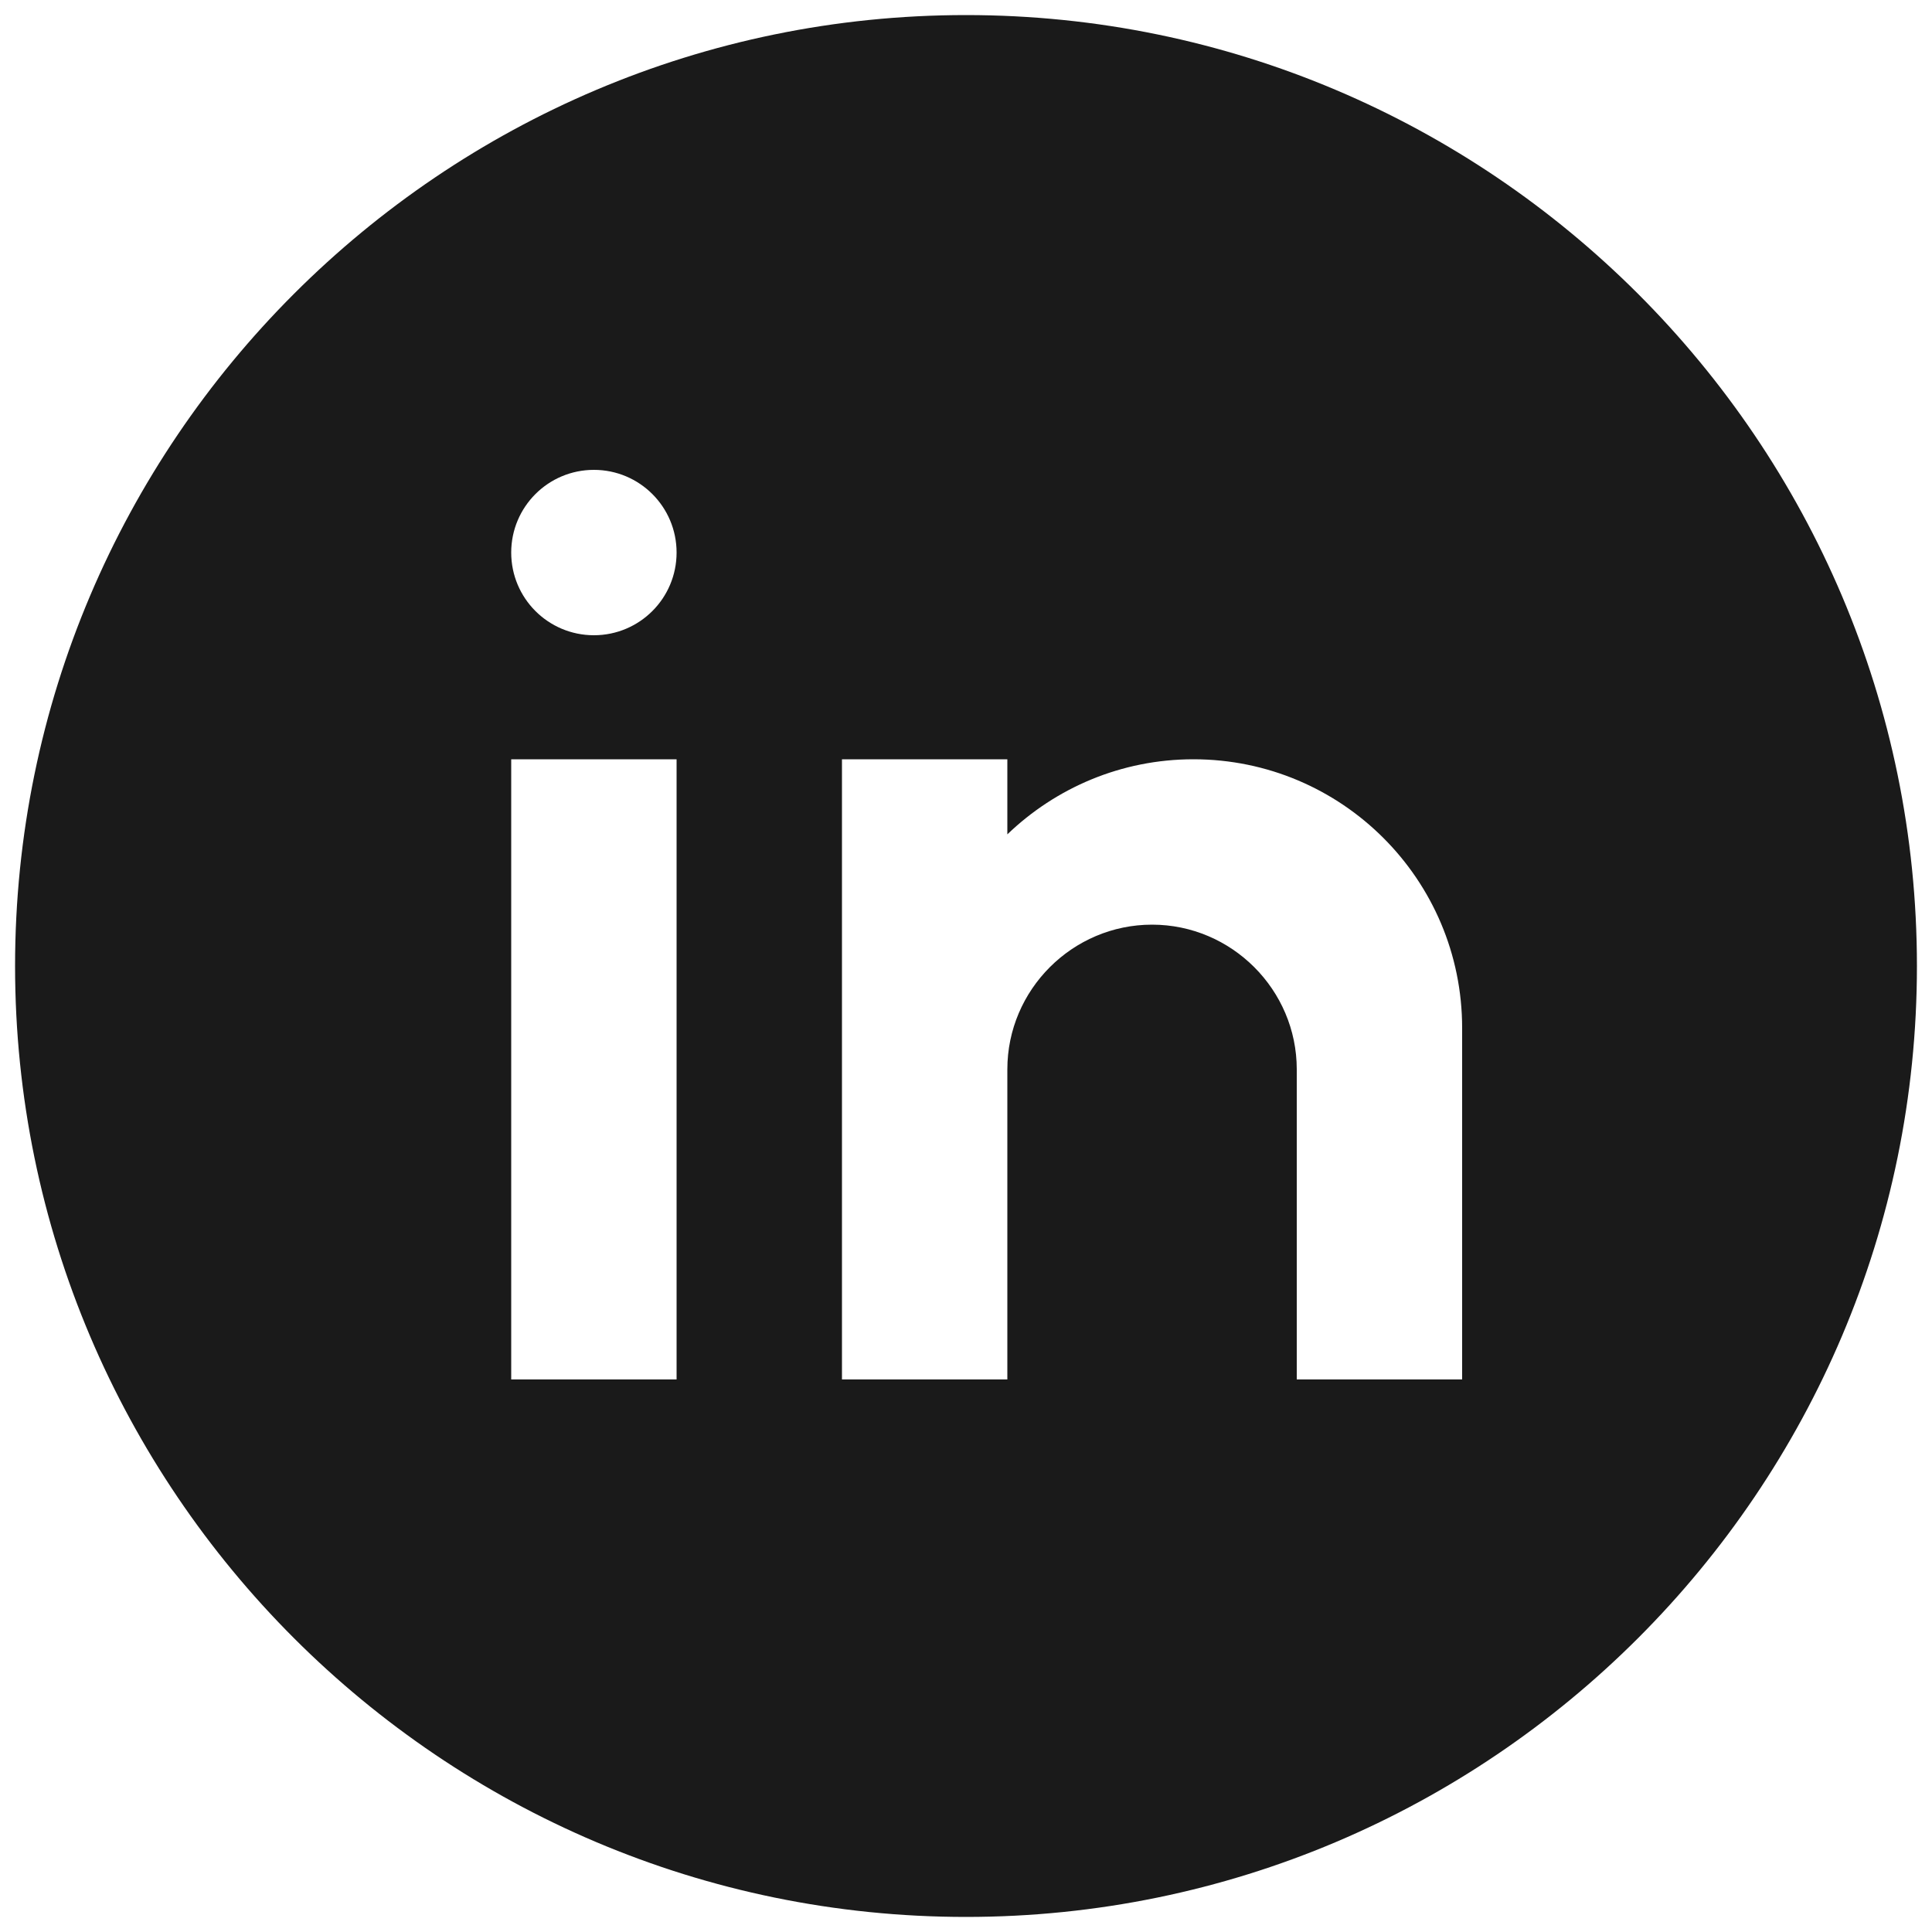
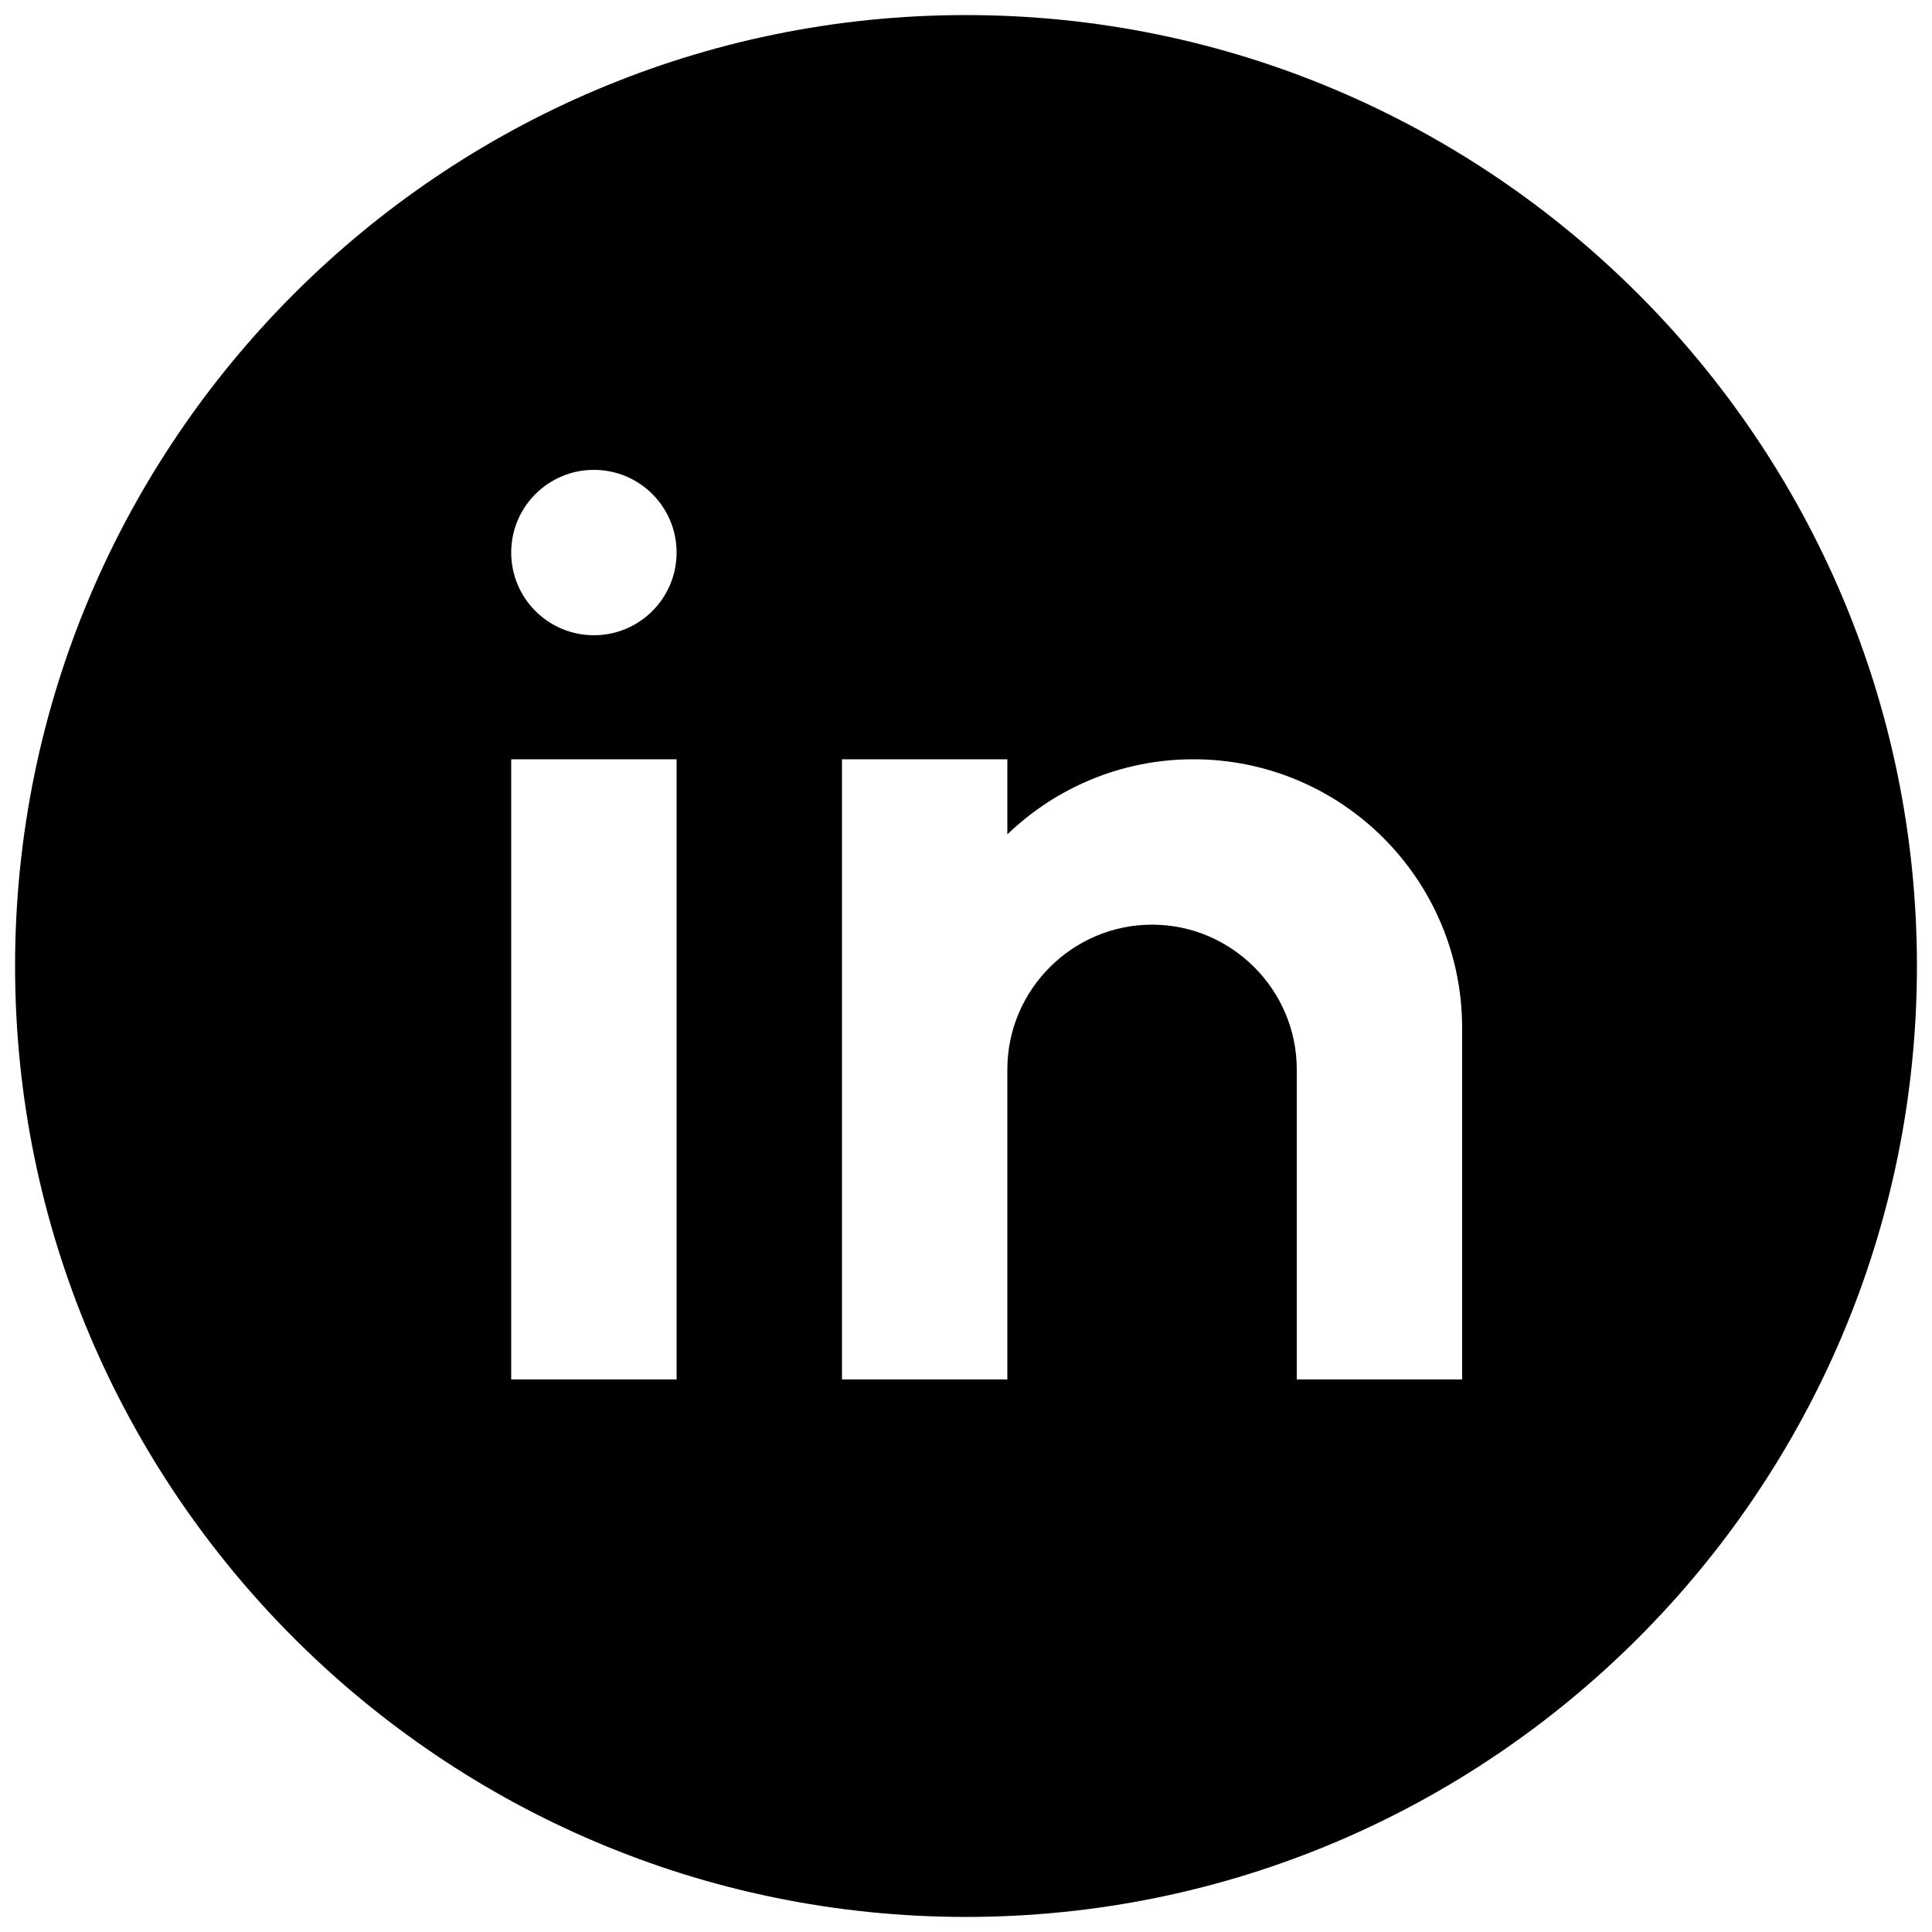
<svg xmlns="http://www.w3.org/2000/svg" x="0px" y="0px" width="40" height="40" viewBox="0,0,256,256" style="fill:#000000;">
  <g transform="translate(-8.96,-8.96) scale(1.07,1.07)">
-     <g fill="#1a1a1a" fill-rule="nonzero" stroke="none" stroke-width="1" stroke-linecap="butt" stroke-linejoin="miter" stroke-miterlimit="10" stroke-dasharray="" stroke-dashoffset="0" font-family="none" font-weight="none" font-size="none" text-anchor="none" style="mix-blend-mode: normal">
+     <g fill="#000000" fill-rule="nonzero" stroke="none" stroke-width="1" stroke-linecap="butt" stroke-linejoin="miter" stroke-miterlimit="10" stroke-dasharray="" stroke-dashoffset="0" font-family="none" font-weight="none" font-size="none" text-anchor="none" style="mix-blend-mode: normal">
      <g transform="scale(5.12,5.12)">
        <path d="M25,2c-12.682,0 -23,10.317 -23,23c0,12.683 10.318,23 23,23c12.682,0 23,-10.317 23,-23c0,-12.683 -10.318,-23 -23,-23zM18,35h-4v-15h4zM16,17c-1.105,0 -2,-0.895 -2,-2c0,-1.105 0.895,-2 2,-2c1.105,0 2,0.895 2,2c0,1.105 -0.895,2 -2,2zM37,35h-4v-5v-2.5c0,-1.925 -1.575,-3.5 -3.5,-3.5c-1.925,0 -3.5,1.575 -3.5,3.5v7.5h-4v-15h4v1.816c1.168,-1.122 2.752,-1.816 4.5,-1.816c3.59,0 6.5,2.91 6.5,6.5z" />
      </g>
    </g>
  </g>
</svg>
